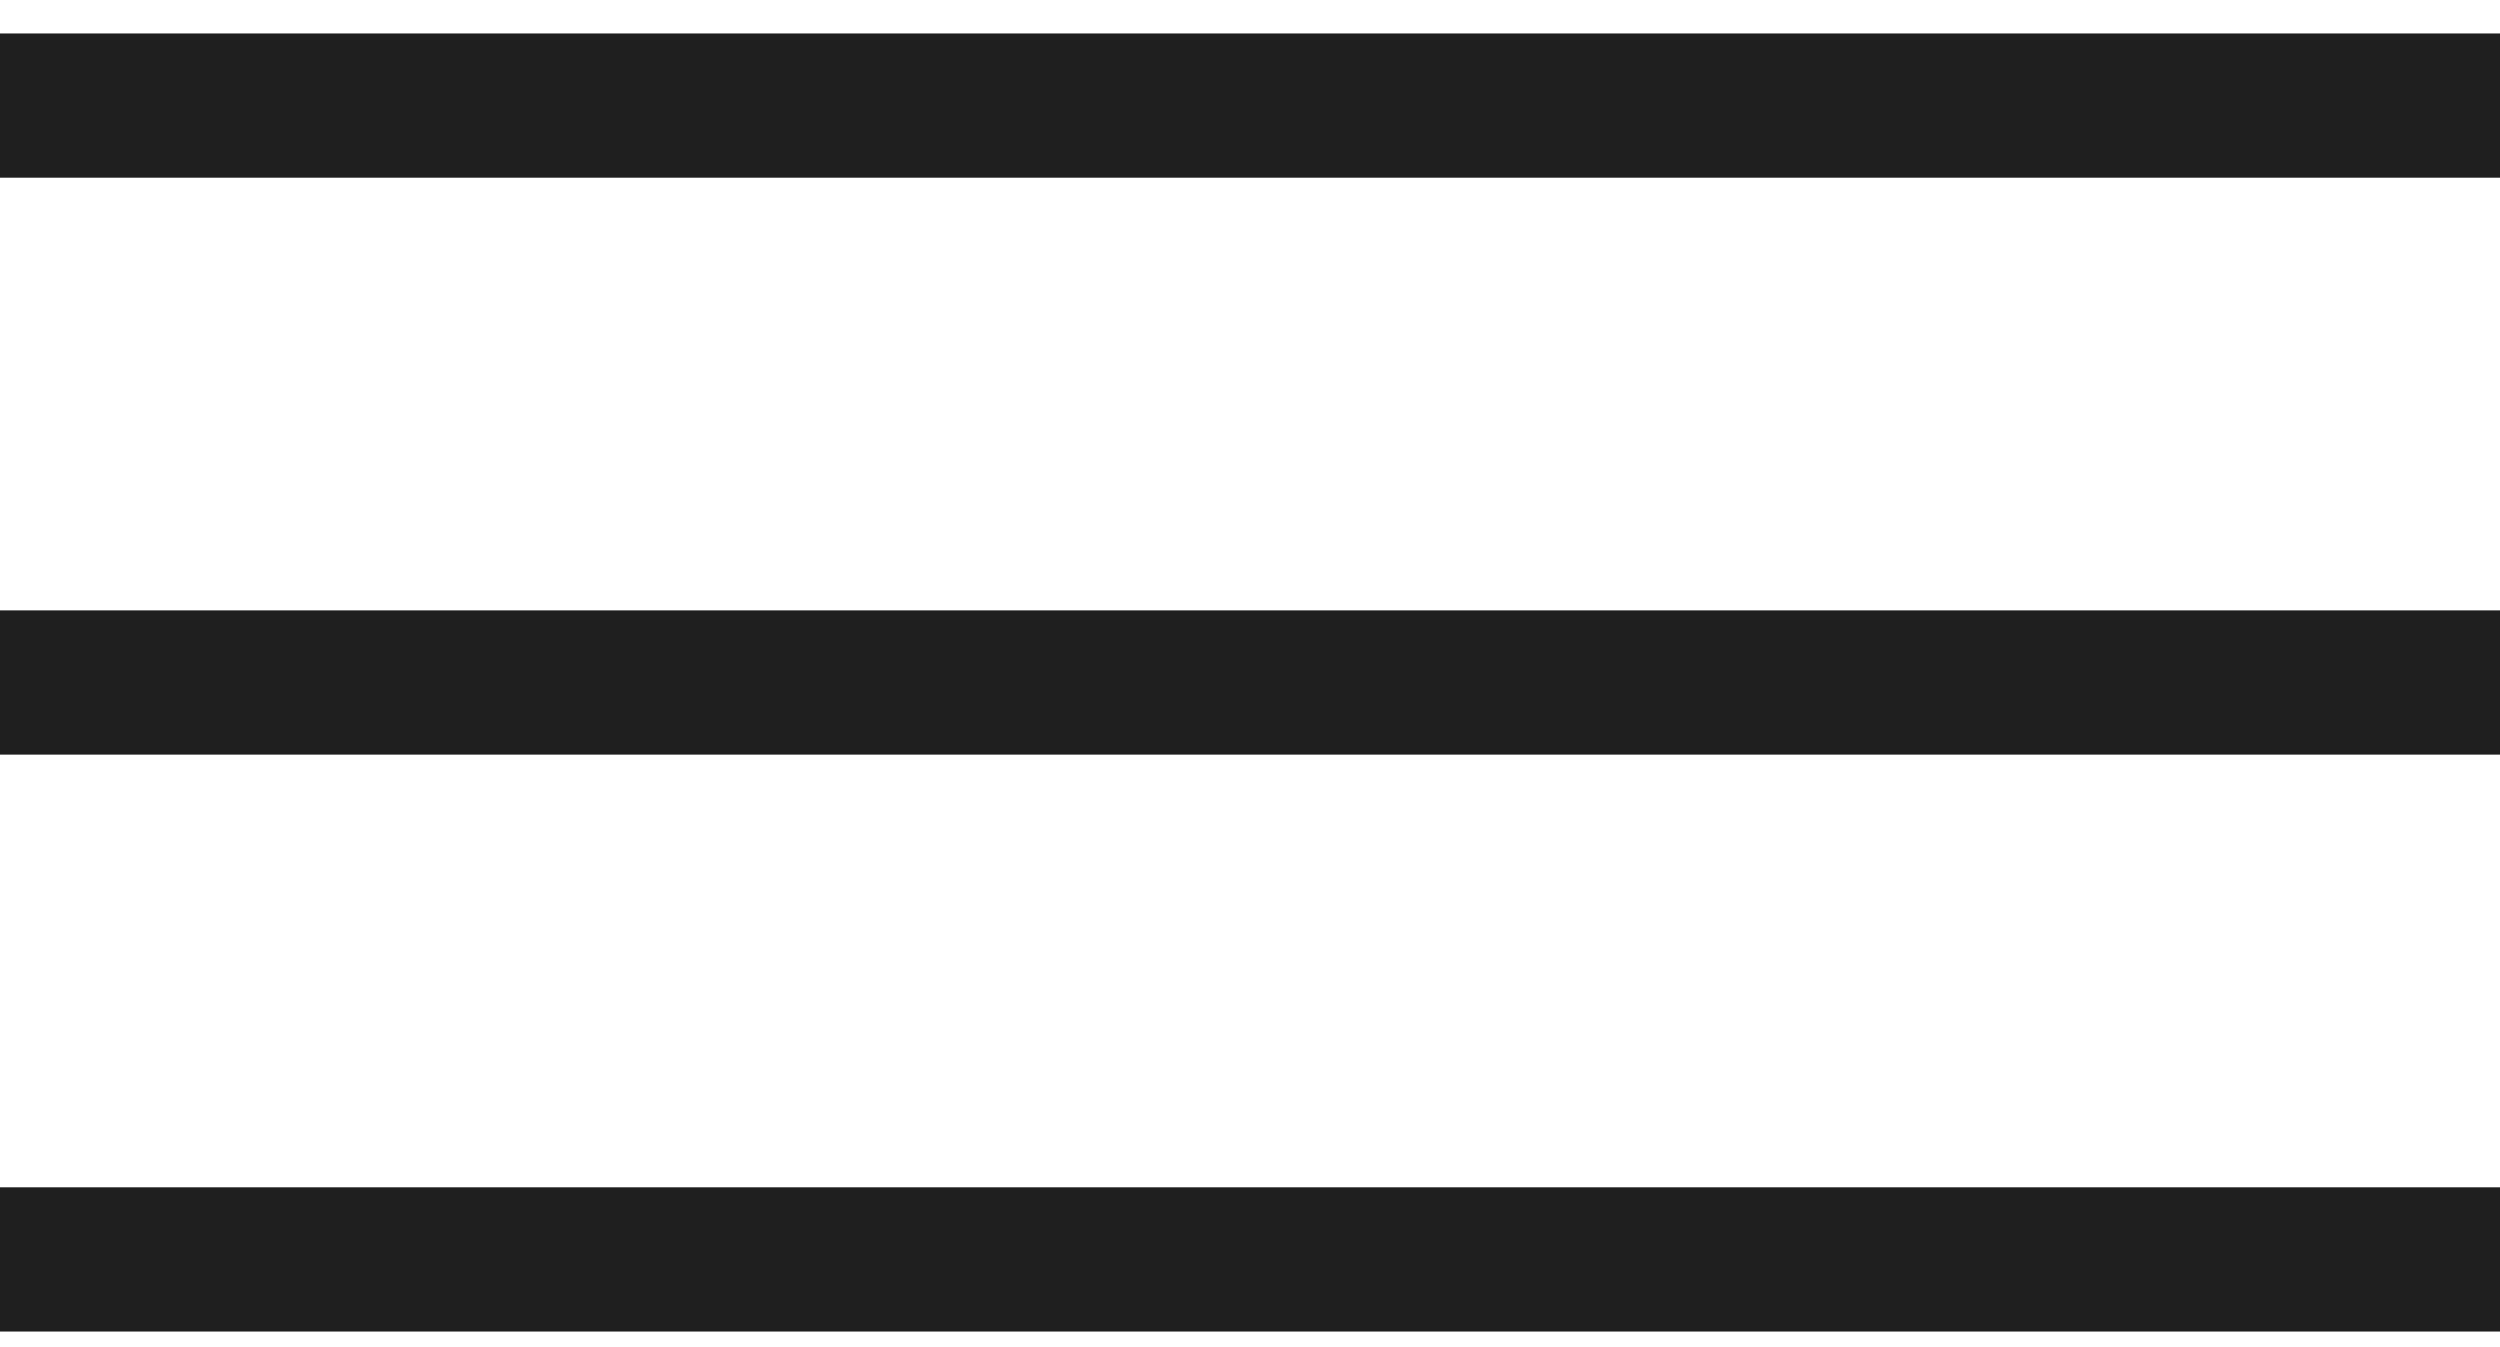
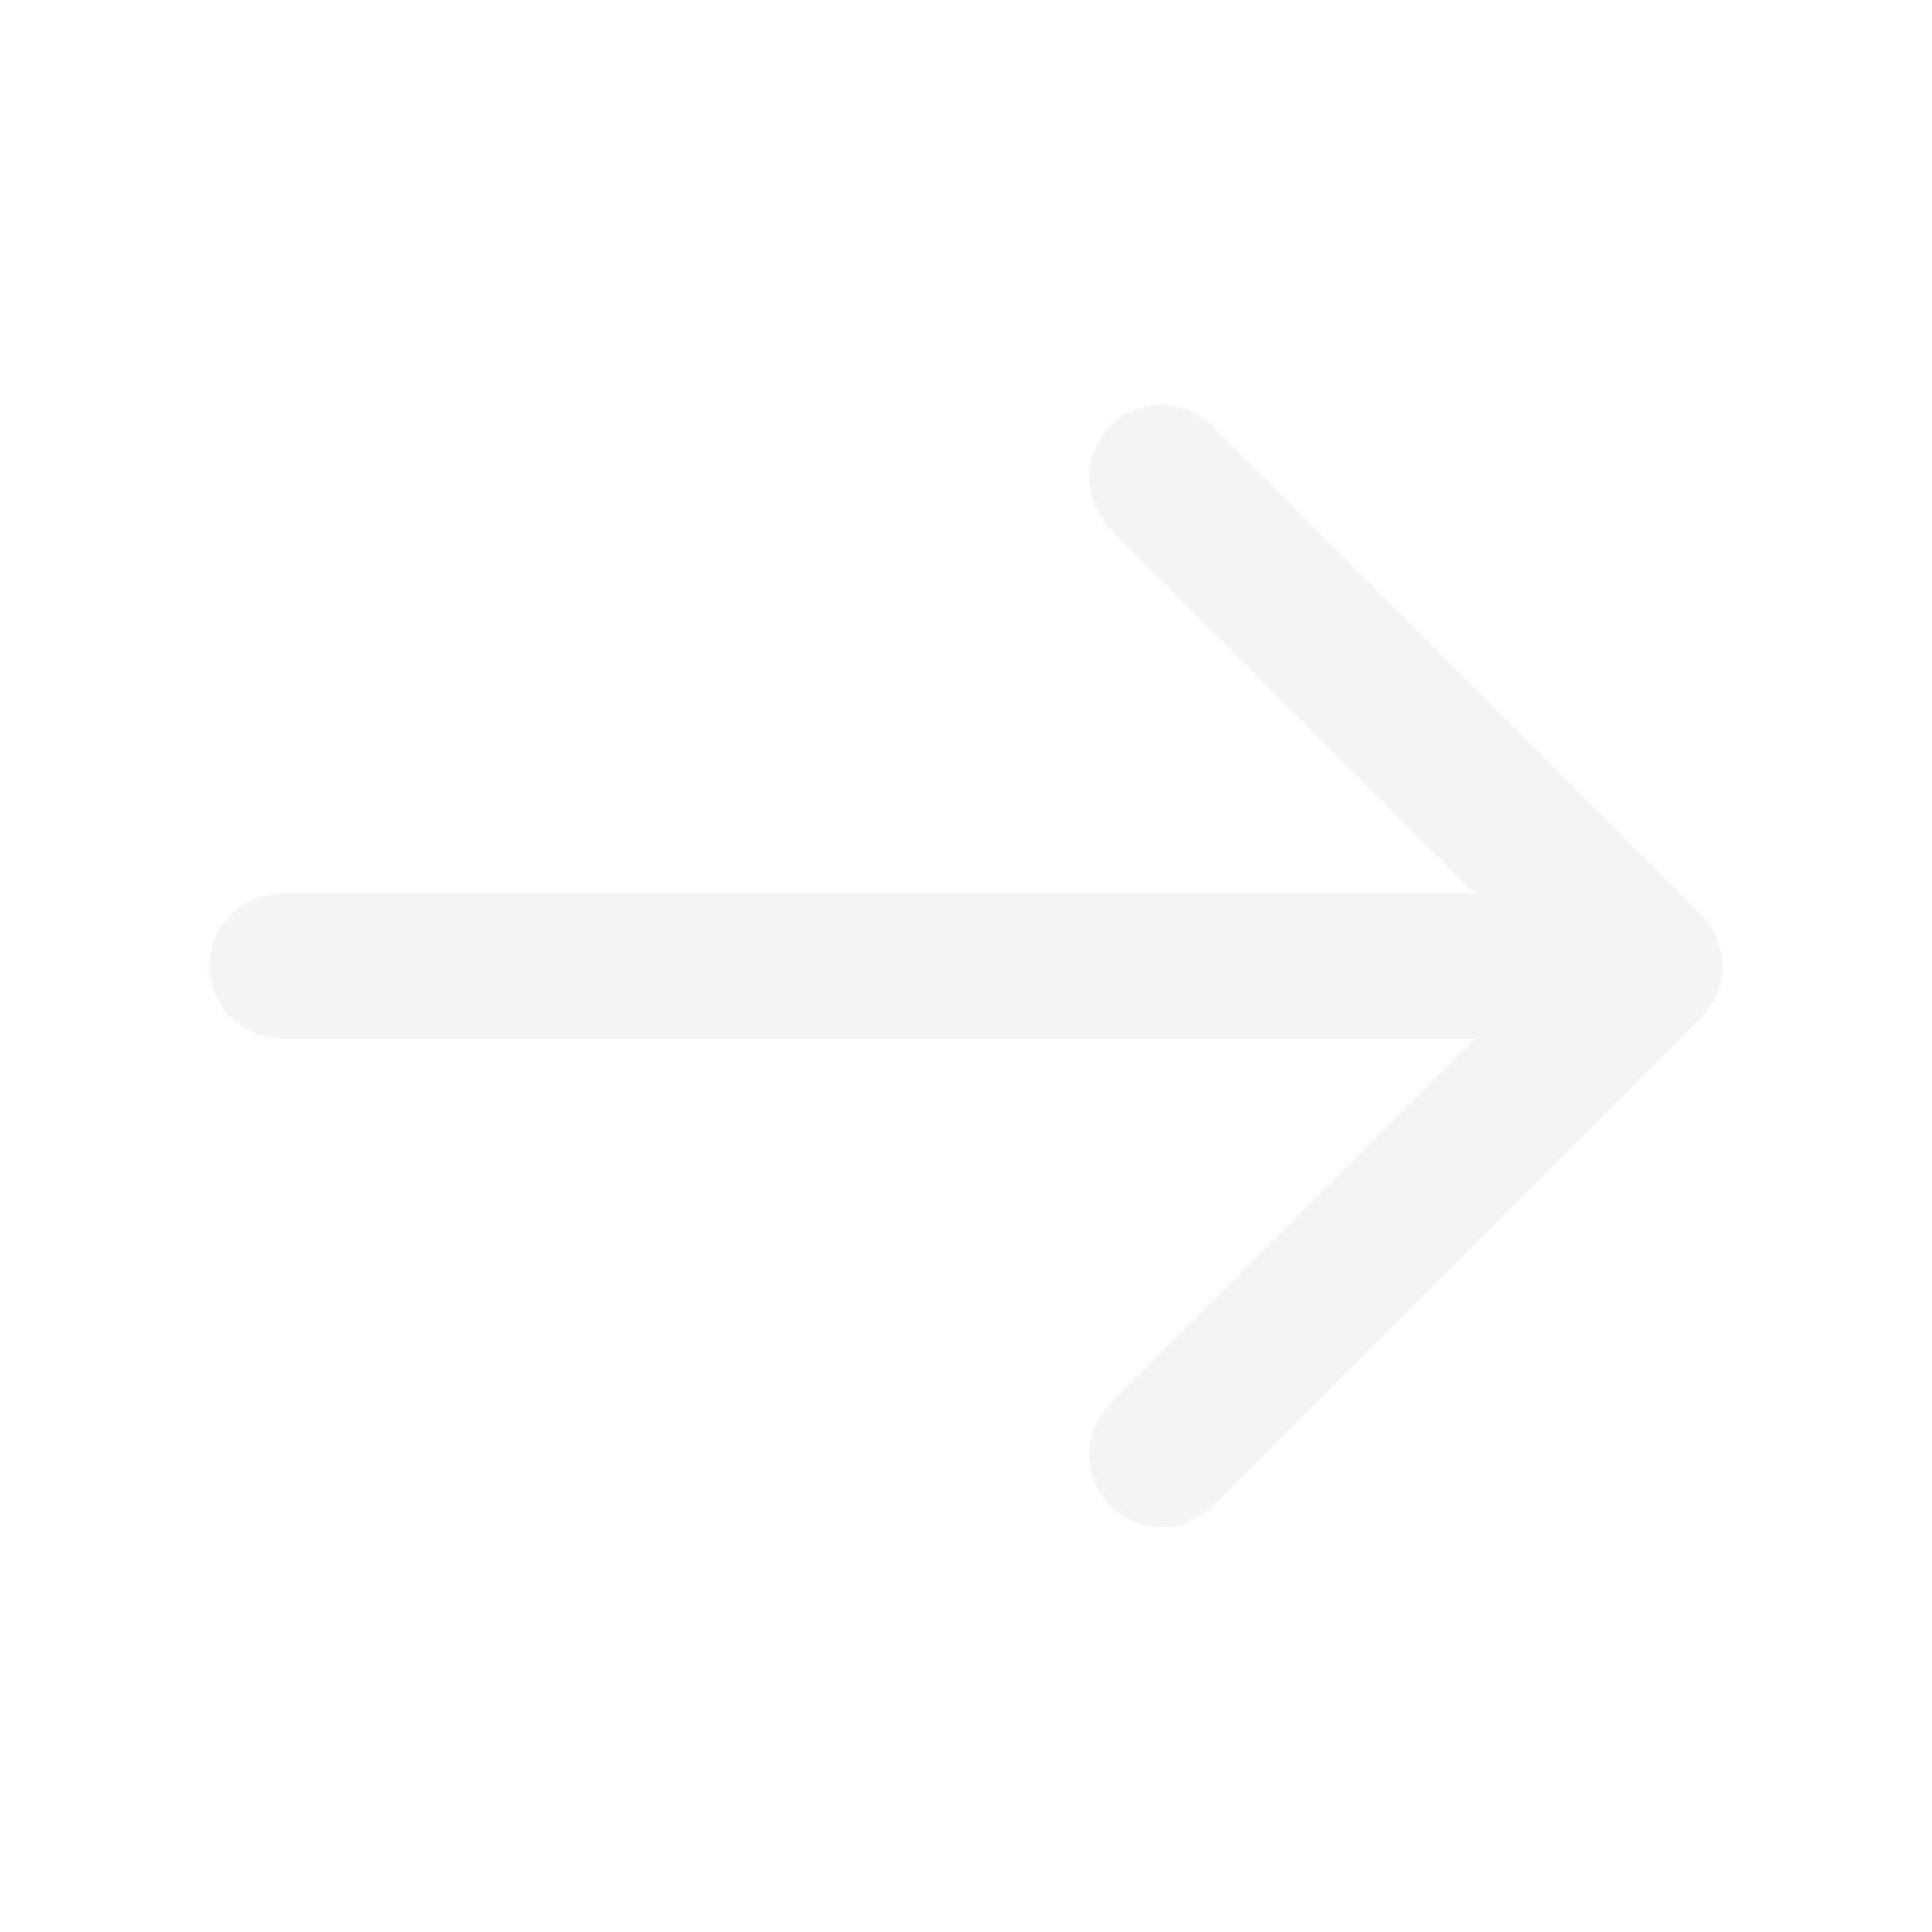
- <svg xmlns="http://www.w3.org/2000/svg" width="26" height="14" viewBox="0 0 26 14" fill="none">
-   <path d="M0 1.098H26" stroke="#1F1F1F" stroke-width="1.5" />
-   <path d="M0 7.098H26" stroke="#1F1F1F" stroke-width="1.5" />
-   <path d="M0 13.098H26" stroke="#1F1F1F" stroke-width="1.5" />
+ <svg xmlns="http://www.w3.org/2000/svg" width="20" height="20" viewBox="0 0 20 20" fill="none">
+   <path d="M12.025 4.941L17.083 10L12.025 15.058" stroke="#F5F5F5" stroke-width="1.5" stroke-miterlimit="10" stroke-linecap="round" stroke-linejoin="round" />
+   <path d="M2.917 10H16.942" stroke="#F5F5F5" stroke-width="1.5" stroke-miterlimit="10" stroke-linecap="round" stroke-linejoin="round" />
</svg>
